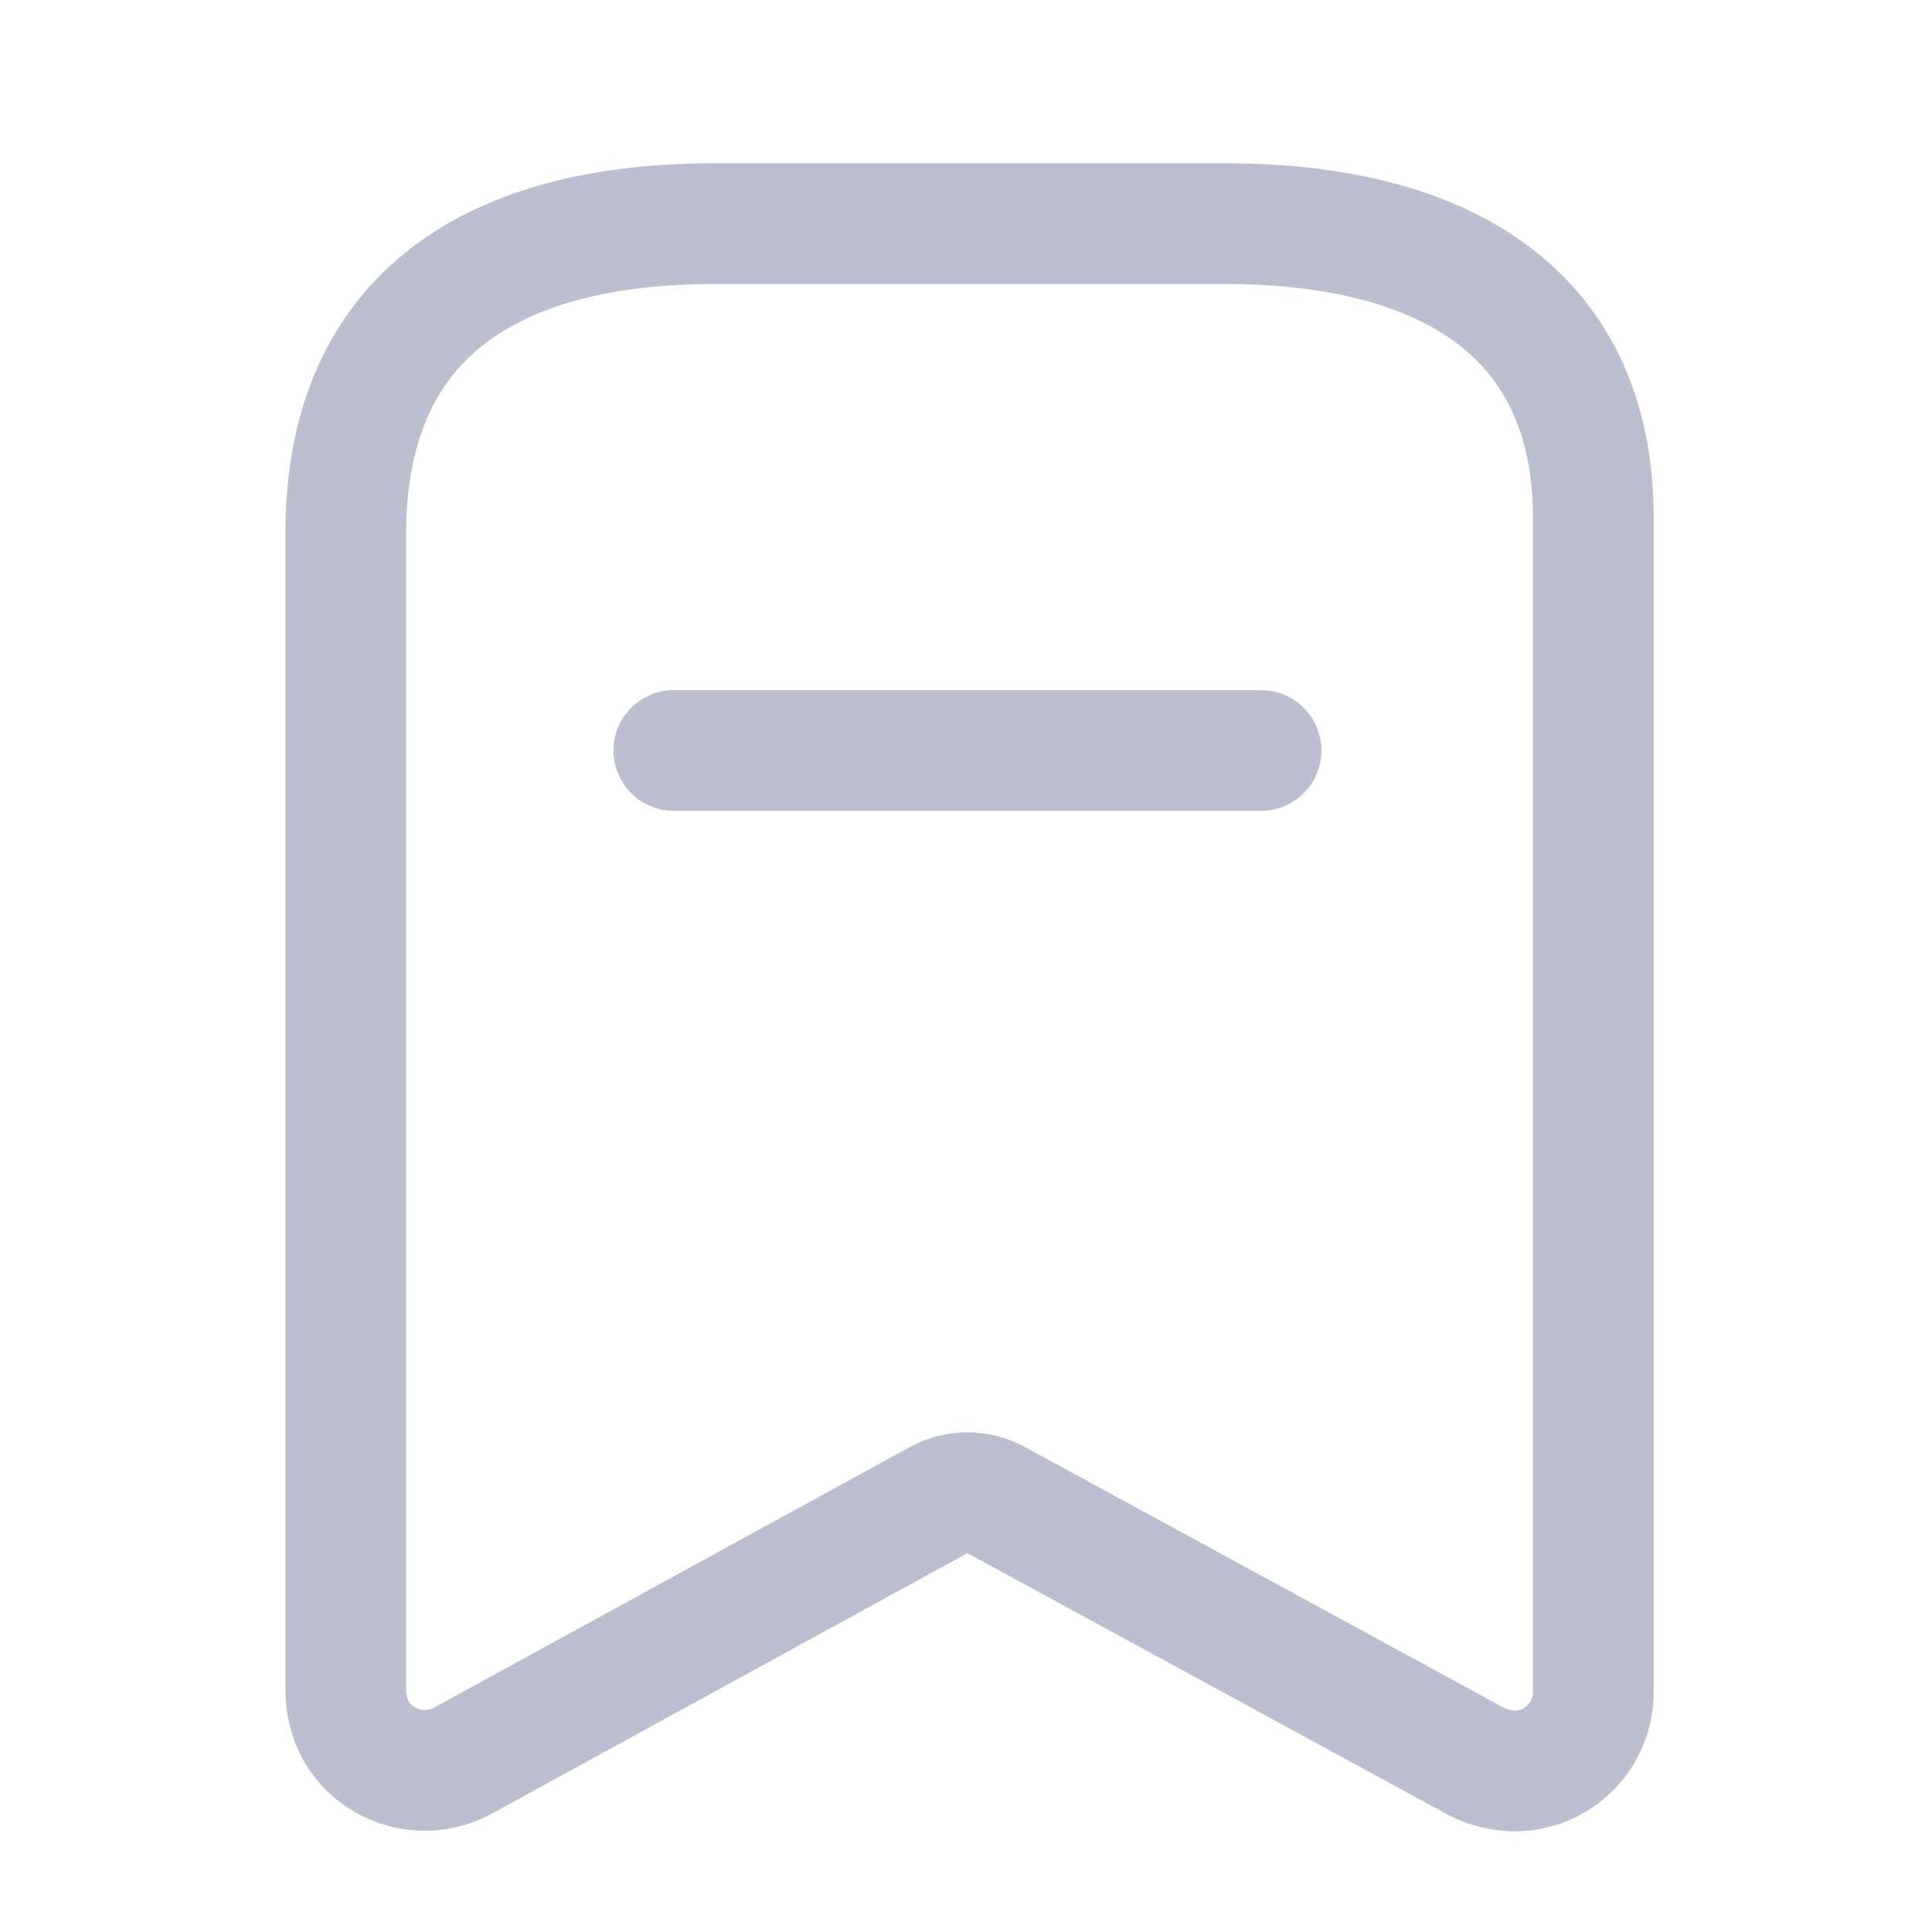
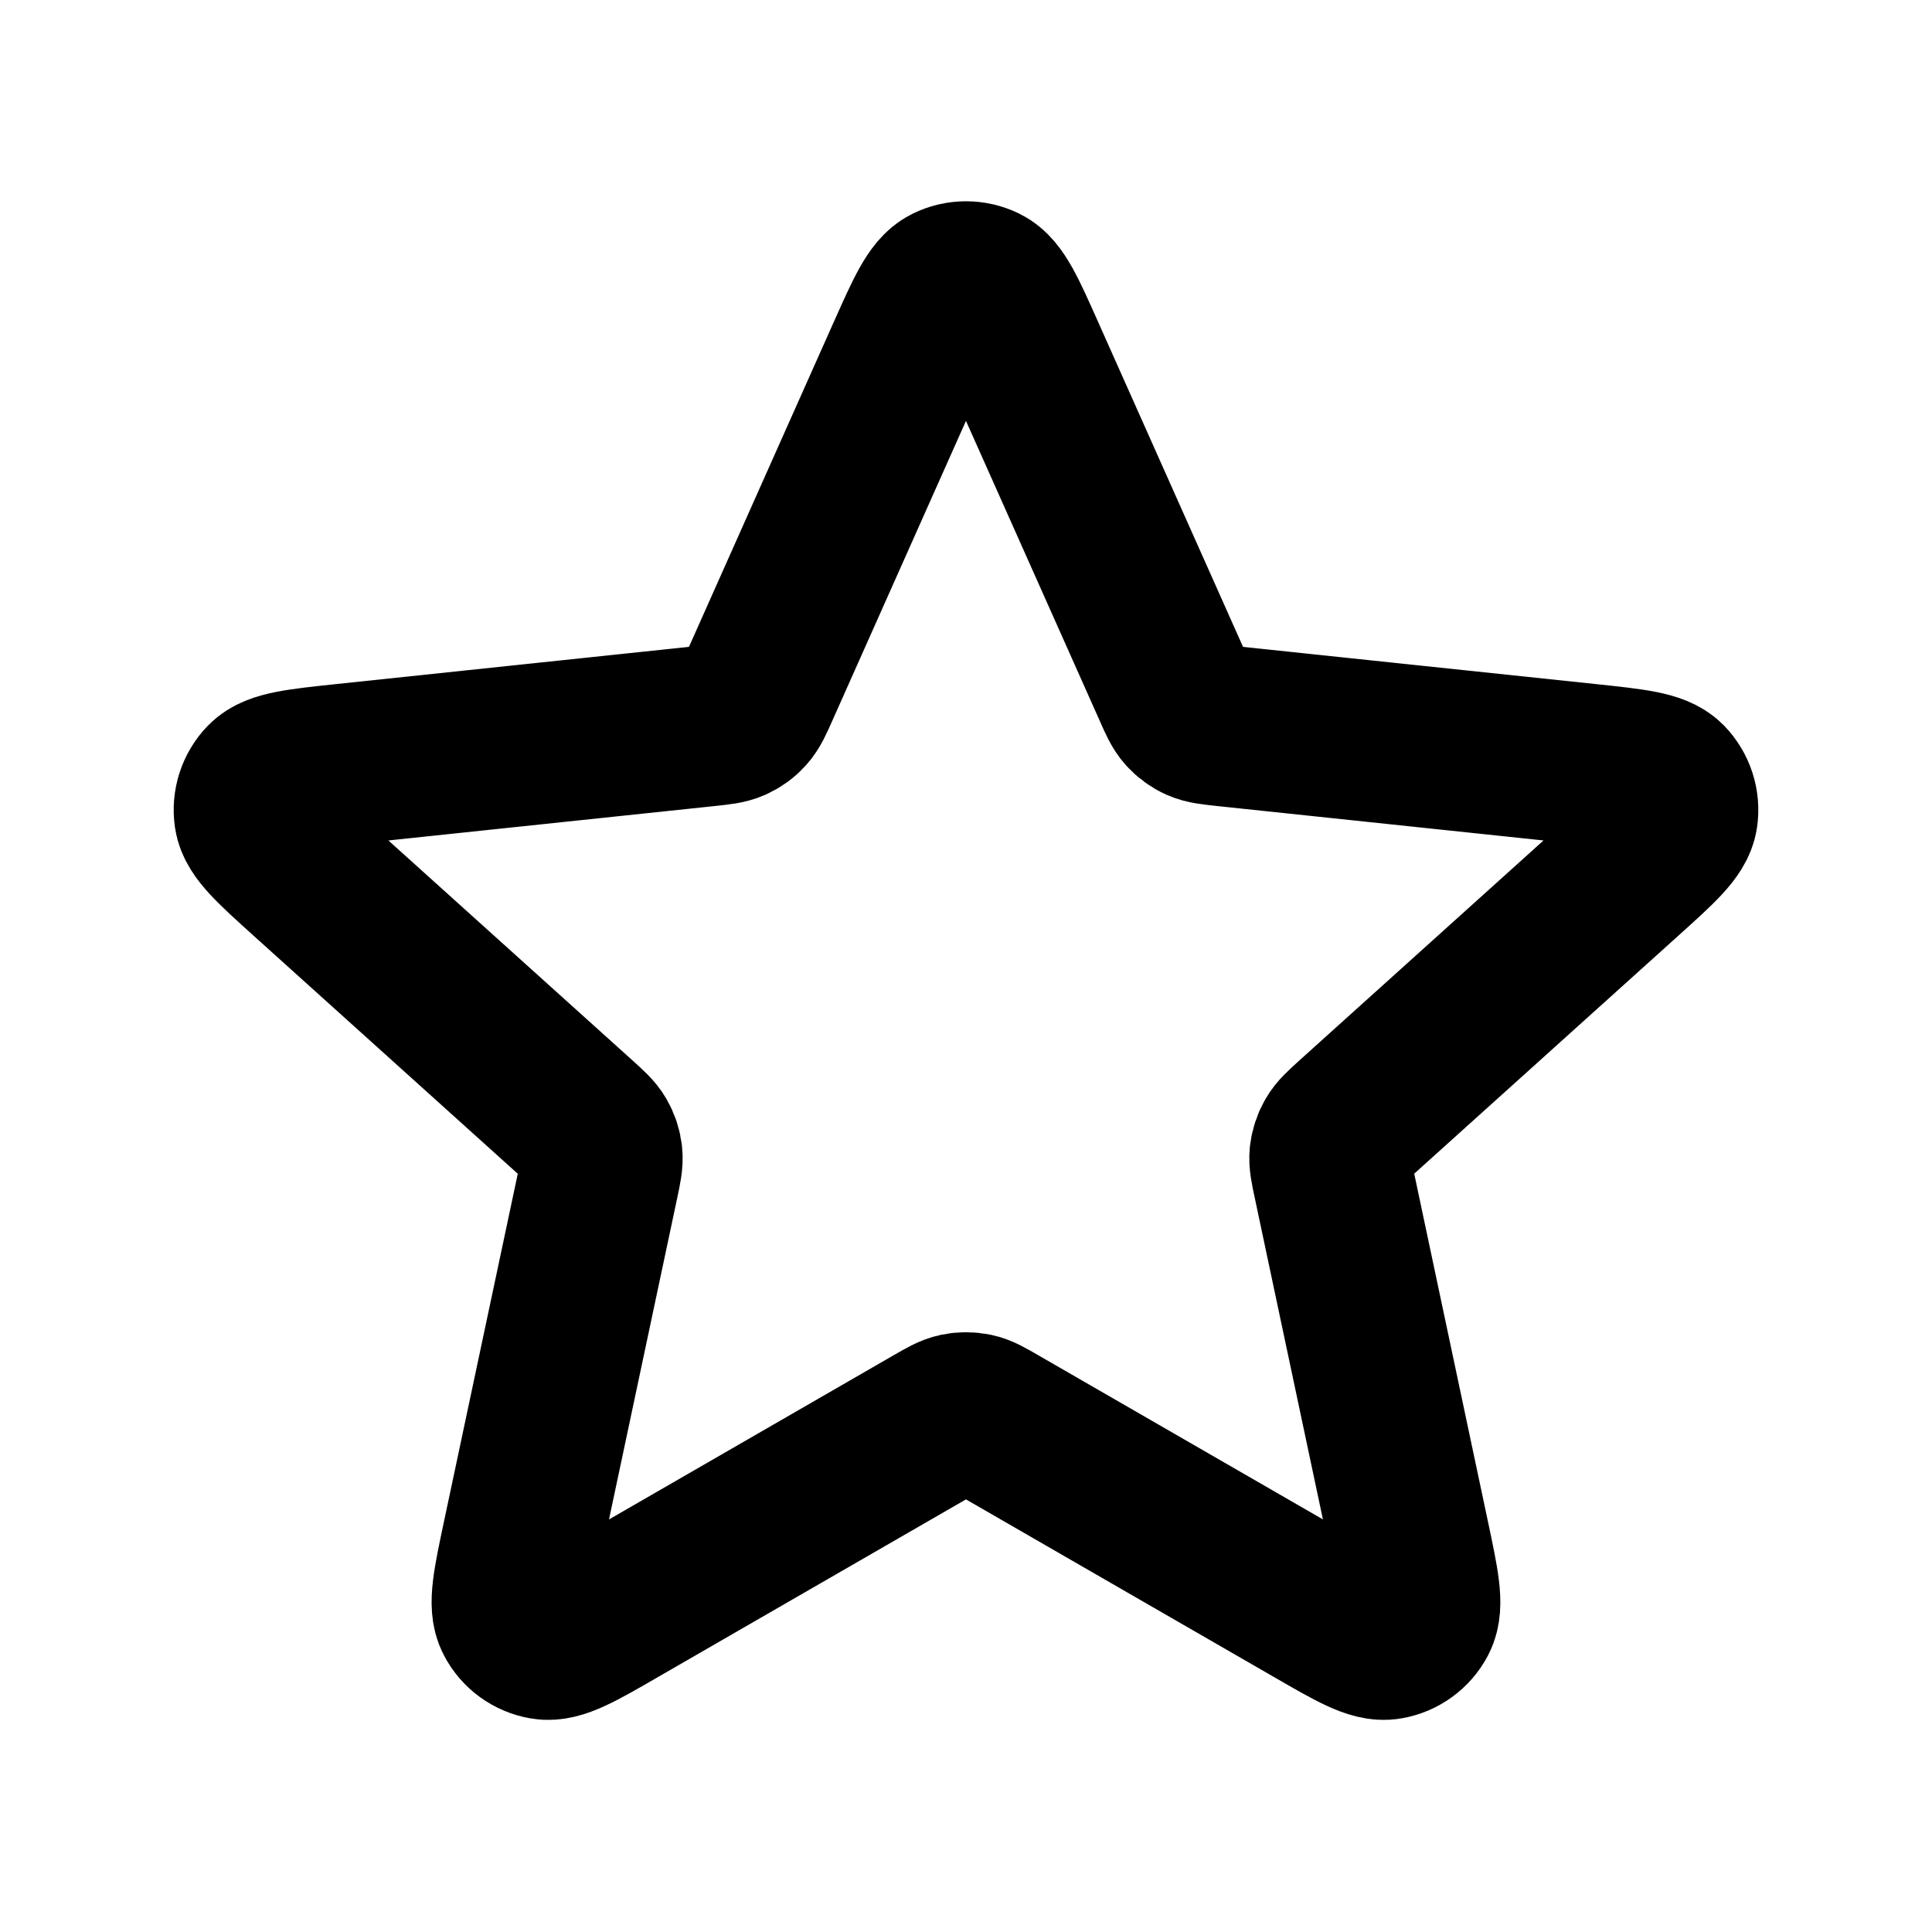
- <svg xmlns="http://www.w3.org/2000/svg" width="24" height="24" viewBox="0 0 24 24" fill="none">
-   <path fill-rule="evenodd" clip-rule="evenodd" d="M11.665 18.632L5.733 21.881C5.26 22.127 4.676 21.953 4.415 21.488V21.488C4.34 21.343 4.299 21.183 4.296 21.021V6.622C4.296 3.876 6.173 2.778 8.873 2.778H15.216C17.834 2.778 19.793 3.803 19.793 6.439V21.021C19.793 21.28 19.69 21.529 19.506 21.713C19.322 21.897 19.073 22 18.814 22C18.648 21.997 18.485 21.957 18.338 21.881L12.37 18.632C12.15 18.513 11.885 18.513 11.665 18.632Z" stroke="#BBBFD0" stroke-width="1.5" stroke-linecap="round" stroke-linejoin="round" />
-   <path d="M8.37 9.323H15.665" stroke="#BBBFD0" stroke-width="1.5" stroke-linecap="round" stroke-linejoin="round" />
+ <svg xmlns="http://www.w3.org/2000/svg" viewBox="0 0 24 24" fill="none">
+   <g id="SVGRepo_bgCarrier" stroke-width="0" />
+   <g id="SVGRepo_tracerCarrier" stroke-linecap="round" stroke-linejoin="round" />
+   <g id="SVGRepo_iconCarrier">
+     <path d="M11.269 4.411C11.501 3.892 11.616 3.632 11.778 3.552C11.918 3.483 12.082 3.483 12.222 3.552C12.383 3.632 12.499 3.892 12.73 4.411L14.575 8.548C14.643 8.702 14.677 8.778 14.73 8.837C14.777 8.889 14.834 8.931 14.898 8.959C14.97 8.991 15.054 9 15.221 9.018L19.726 9.493C20.291 9.553 20.574 9.583 20.7 9.711C20.809 9.823 20.86 9.98 20.837 10.134C20.811 10.312 20.6 10.502 20.177 10.883L16.812 13.915C16.688 14.028 16.625 14.084 16.586 14.153C16.551 14.213 16.529 14.281 16.521 14.35C16.513 14.429 16.531 14.511 16.566 14.676L17.505 19.106C17.623 19.663 17.682 19.941 17.599 20.1C17.526 20.239 17.393 20.335 17.239 20.361C17.062 20.392 16.816 20.25 16.323 19.965L12.399 17.702C12.254 17.618 12.181 17.576 12.104 17.56C12.035 17.546 11.964 17.546 11.896 17.56C11.819 17.576 11.746 17.618 11.6 17.702L7.677 19.965C7.184 20.25 6.938 20.392 6.76 20.361C6.606 20.335 6.473 20.239 6.401 20.1C6.317 19.941 6.376 19.663 6.494 19.106L7.434 14.676C7.469 14.511 7.486 14.429 7.478 14.35C7.471 14.281 7.449 14.213 7.414 14.153C7.374 14.084 7.312 14.028 7.187 13.915L3.822 10.883C3.4 10.502 3.189 10.312 3.163 10.134C3.14 9.98 3.191 9.823 3.3 9.711C3.426 9.583 3.709 9.553 4.274 9.493L8.778 9.018C8.946 9 9.029 8.991 9.101 8.959C9.165 8.931 9.223 8.889 9.269 8.837C9.322 8.778 9.357 8.702 9.425 8.548L11.269 4.411Z" stroke="#000000" stroke-width="2" stroke-linecap="round" stroke-linejoin="round" />
+   </g>
</svg>
